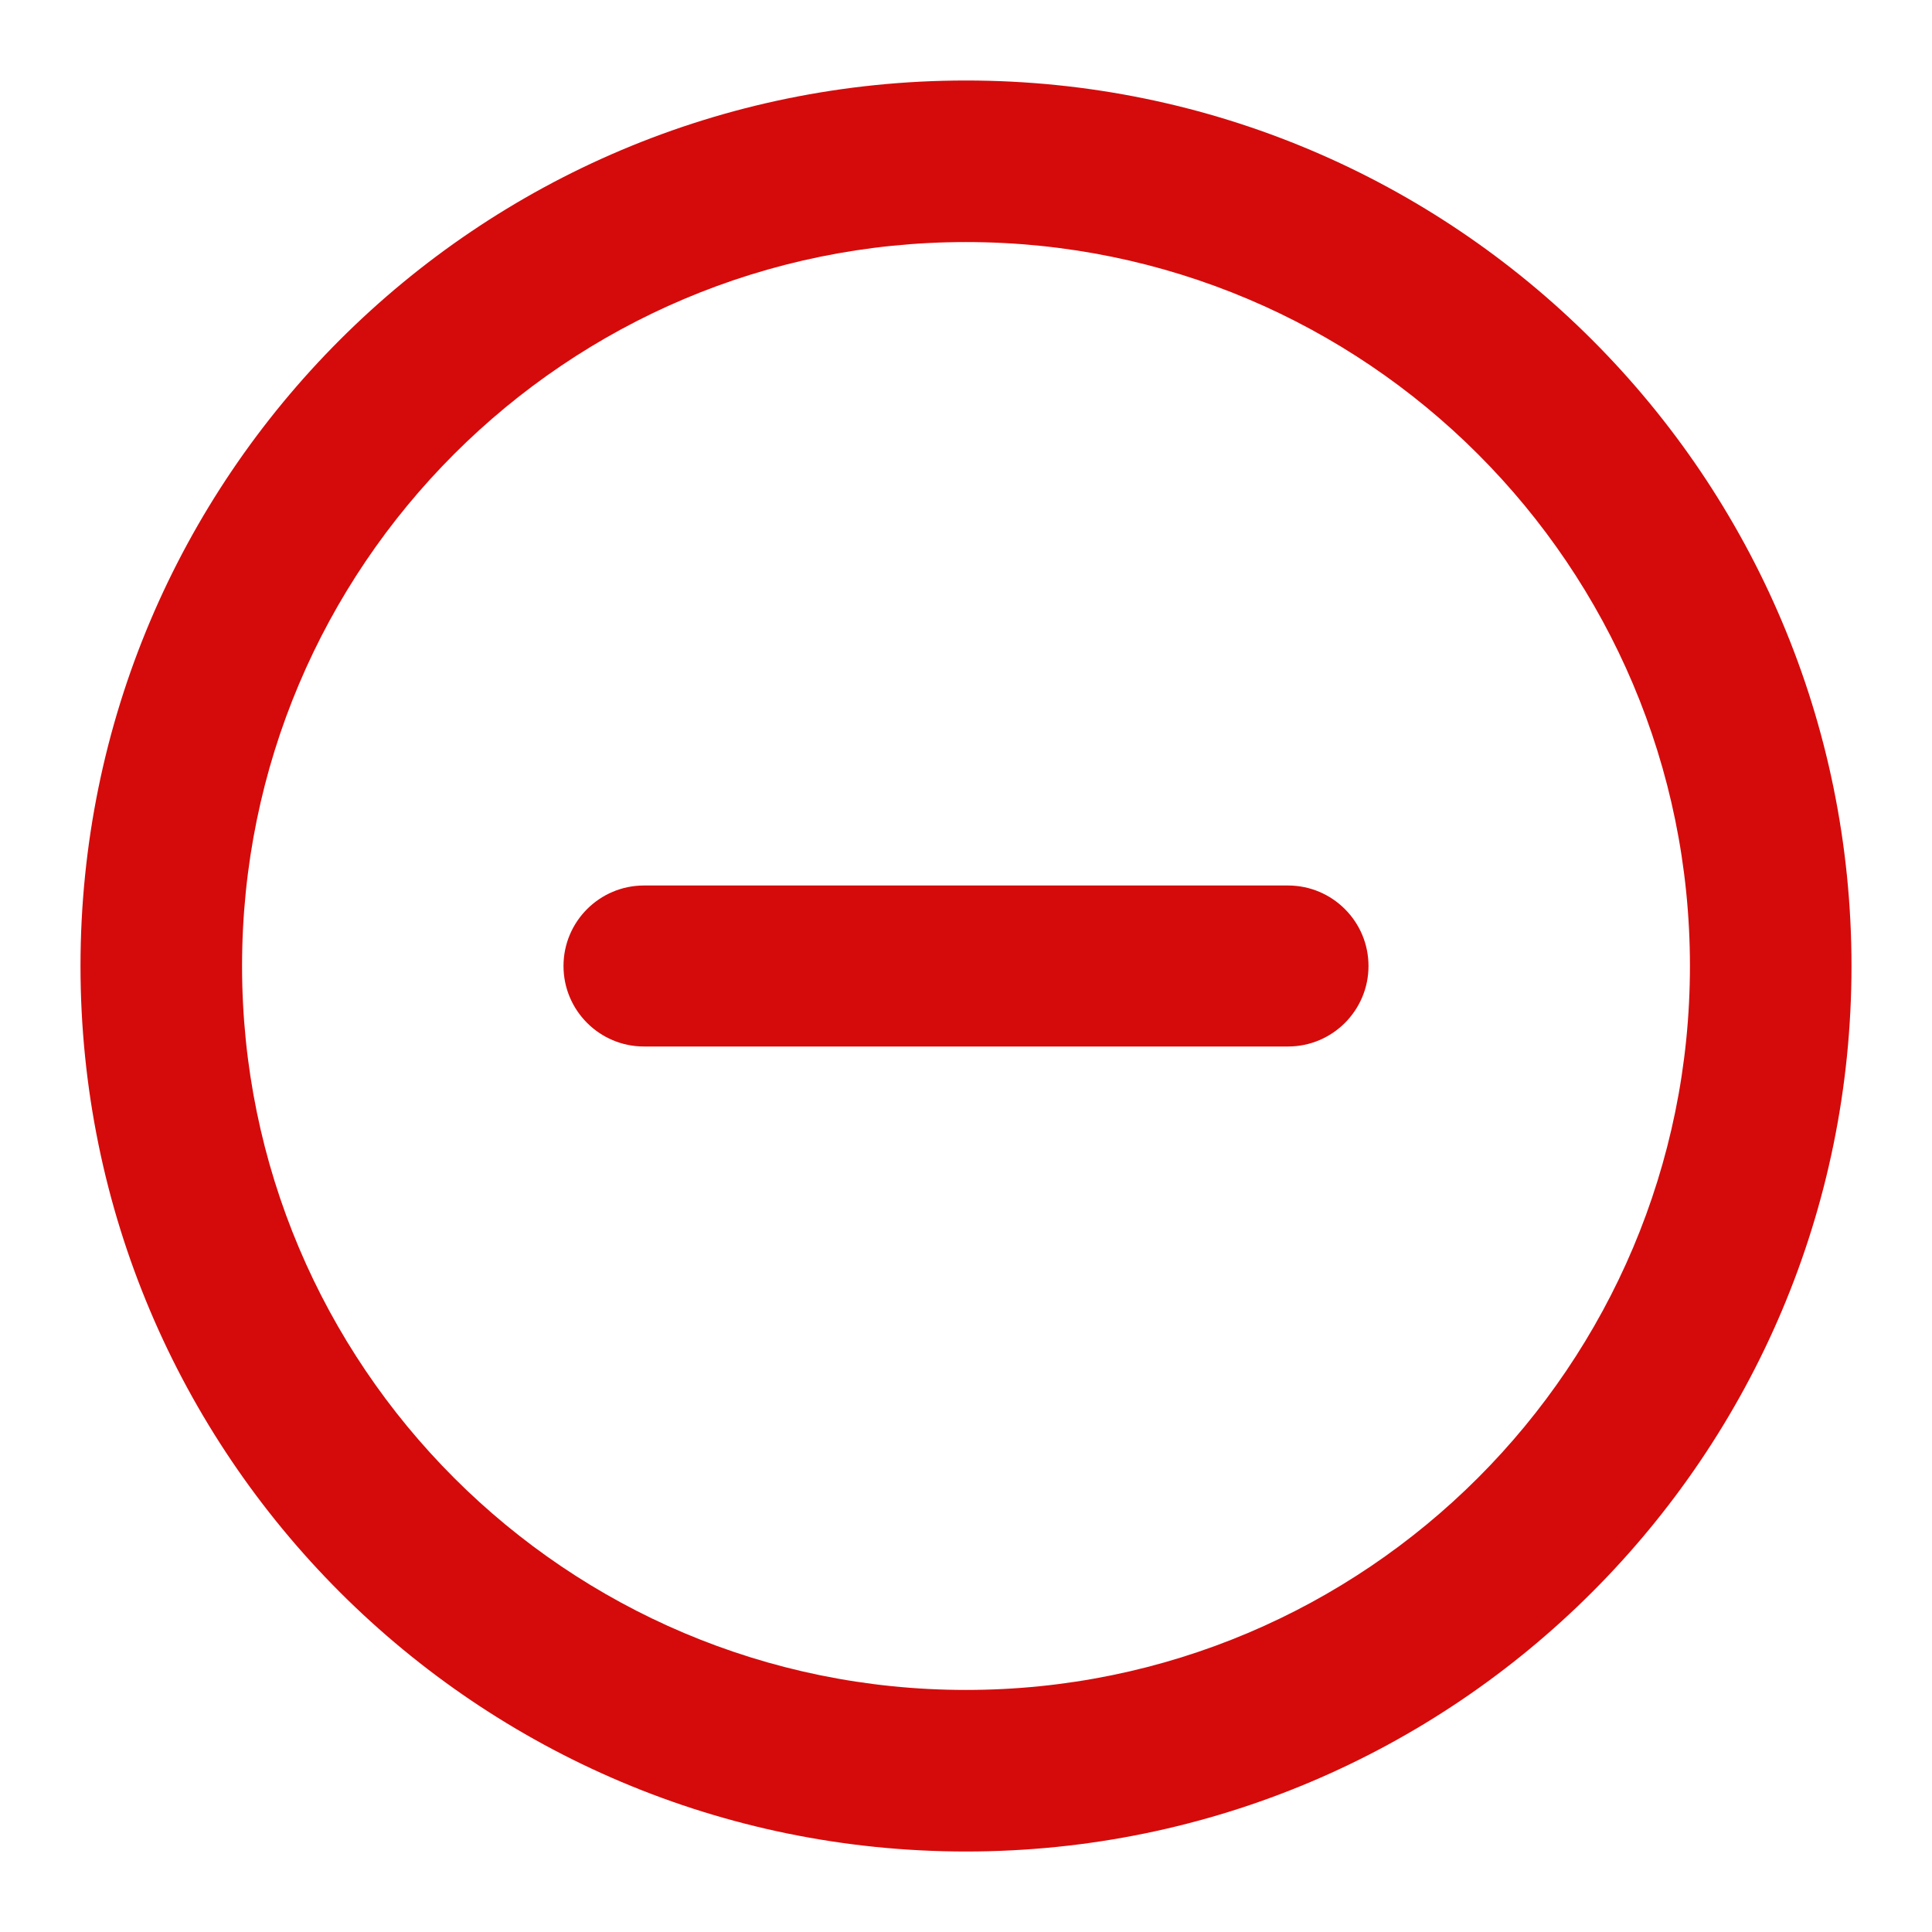
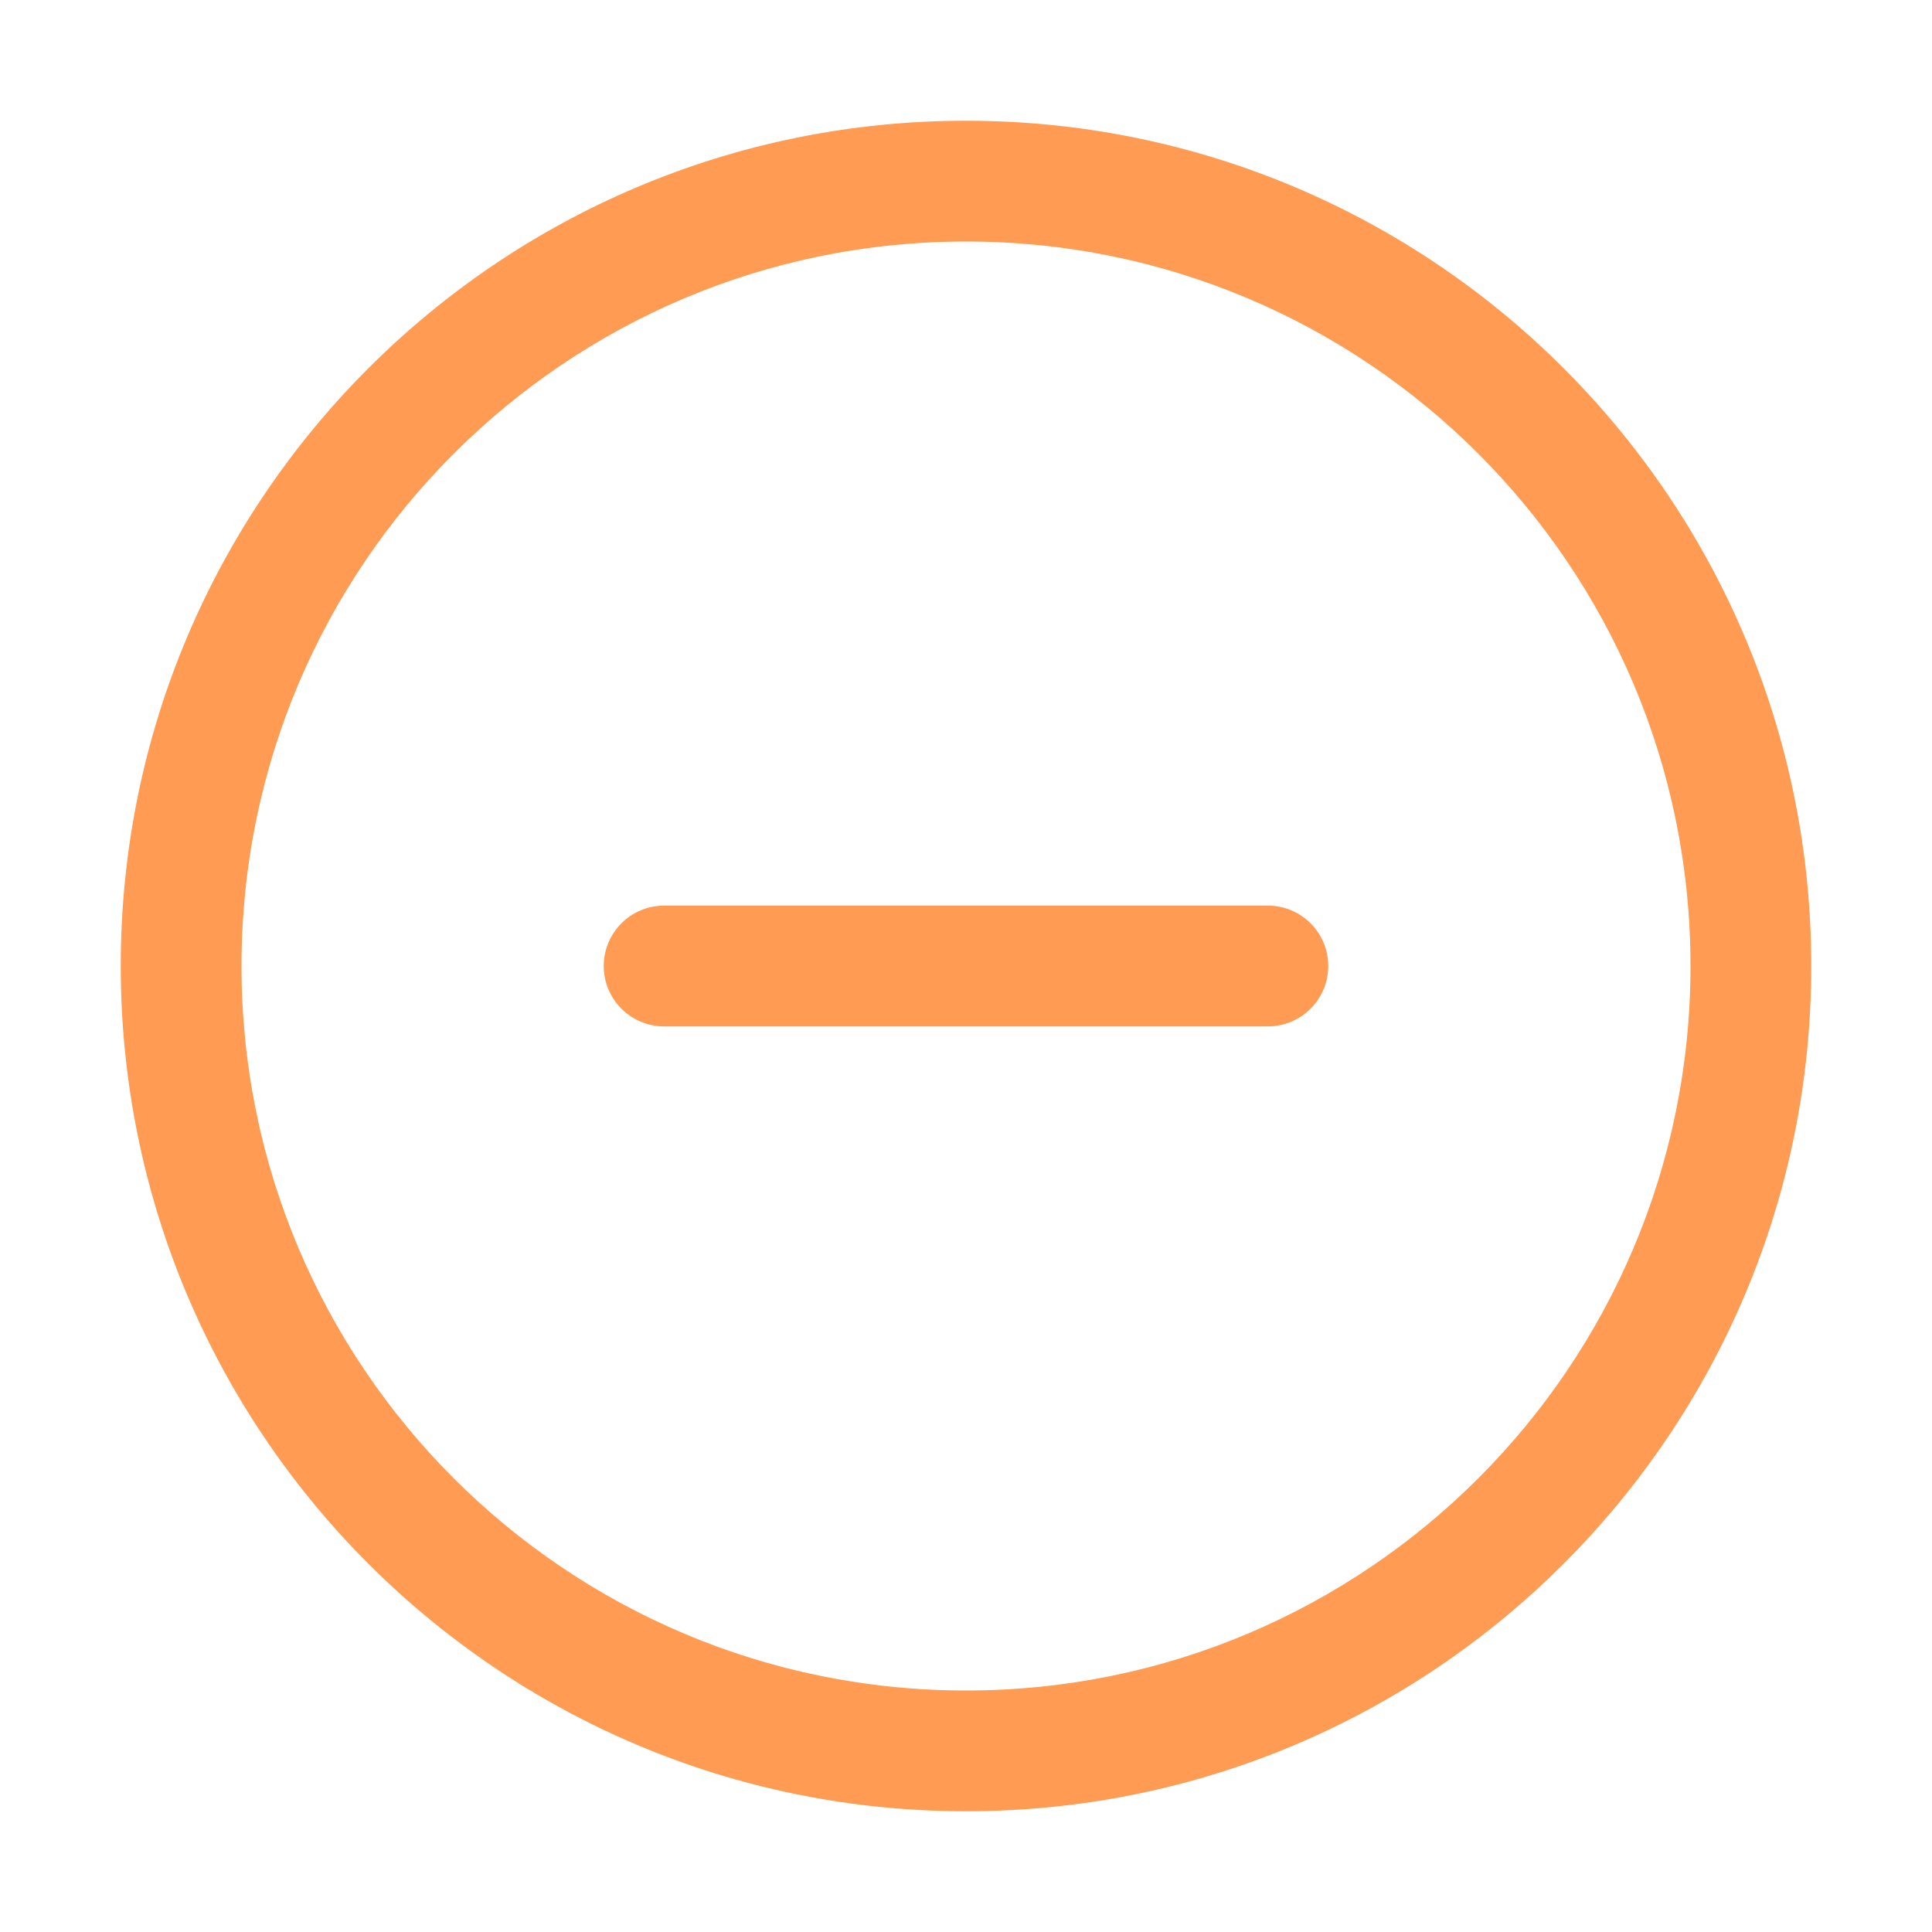
- <svg xmlns="http://www.w3.org/2000/svg" width="81px" height="81px" viewBox="0 0 24.00 24.00" fill="none" stroke="#d50b0b" stroke-width="0">
+ <svg xmlns="http://www.w3.org/2000/svg" width="256px" height="256px" viewBox="0 0 1024 1024" fill="#FF9B52">
  <g id="SVGRepo_bgCarrier" stroke-width="0" />
  <g id="SVGRepo_tracerCarrier" stroke-linecap="round" stroke-linejoin="round" />
  <g id="SVGRepo_iconCarrier">
-     <path d="M17 12C17 11.448 16.552 11 16 11H8C7.448 11 7 11.448 7 12C7 12.552 7.448 13 8 13H16C16.552 13 17 12.552 17 12Z" fill="#d50b0b" />
-     <path fill-rule="evenodd" clip-rule="evenodd" d="M12 23C18.075 23 23 18.075 23 12C23 5.925 18.075 1 12 1C5.925 1 1 5.925 1 12C1 18.075 5.925 23 12 23ZM12 20.993C7.033 20.993 3.007 16.967 3.007 12C3.007 7.033 7.033 3.007 12 3.007C16.967 3.007 20.993 7.033 20.993 12C20.993 16.967 16.967 20.993 12 20.993Z" fill="#d50b0b" />
+     <path fill="#FF9B52" d="M352 480h320a32 32 0 1 1 0 64H352a32 32 0 0 1 0-64z" />
+     <path fill="#FF9B52" d="M512 896a384 384 0 1 0 0-768 384 384 0 0 0 0 768zm0 64a448 448 0 1 1 0-896 448 448 0 0 1 0 896z" />
  </g>
</svg>
